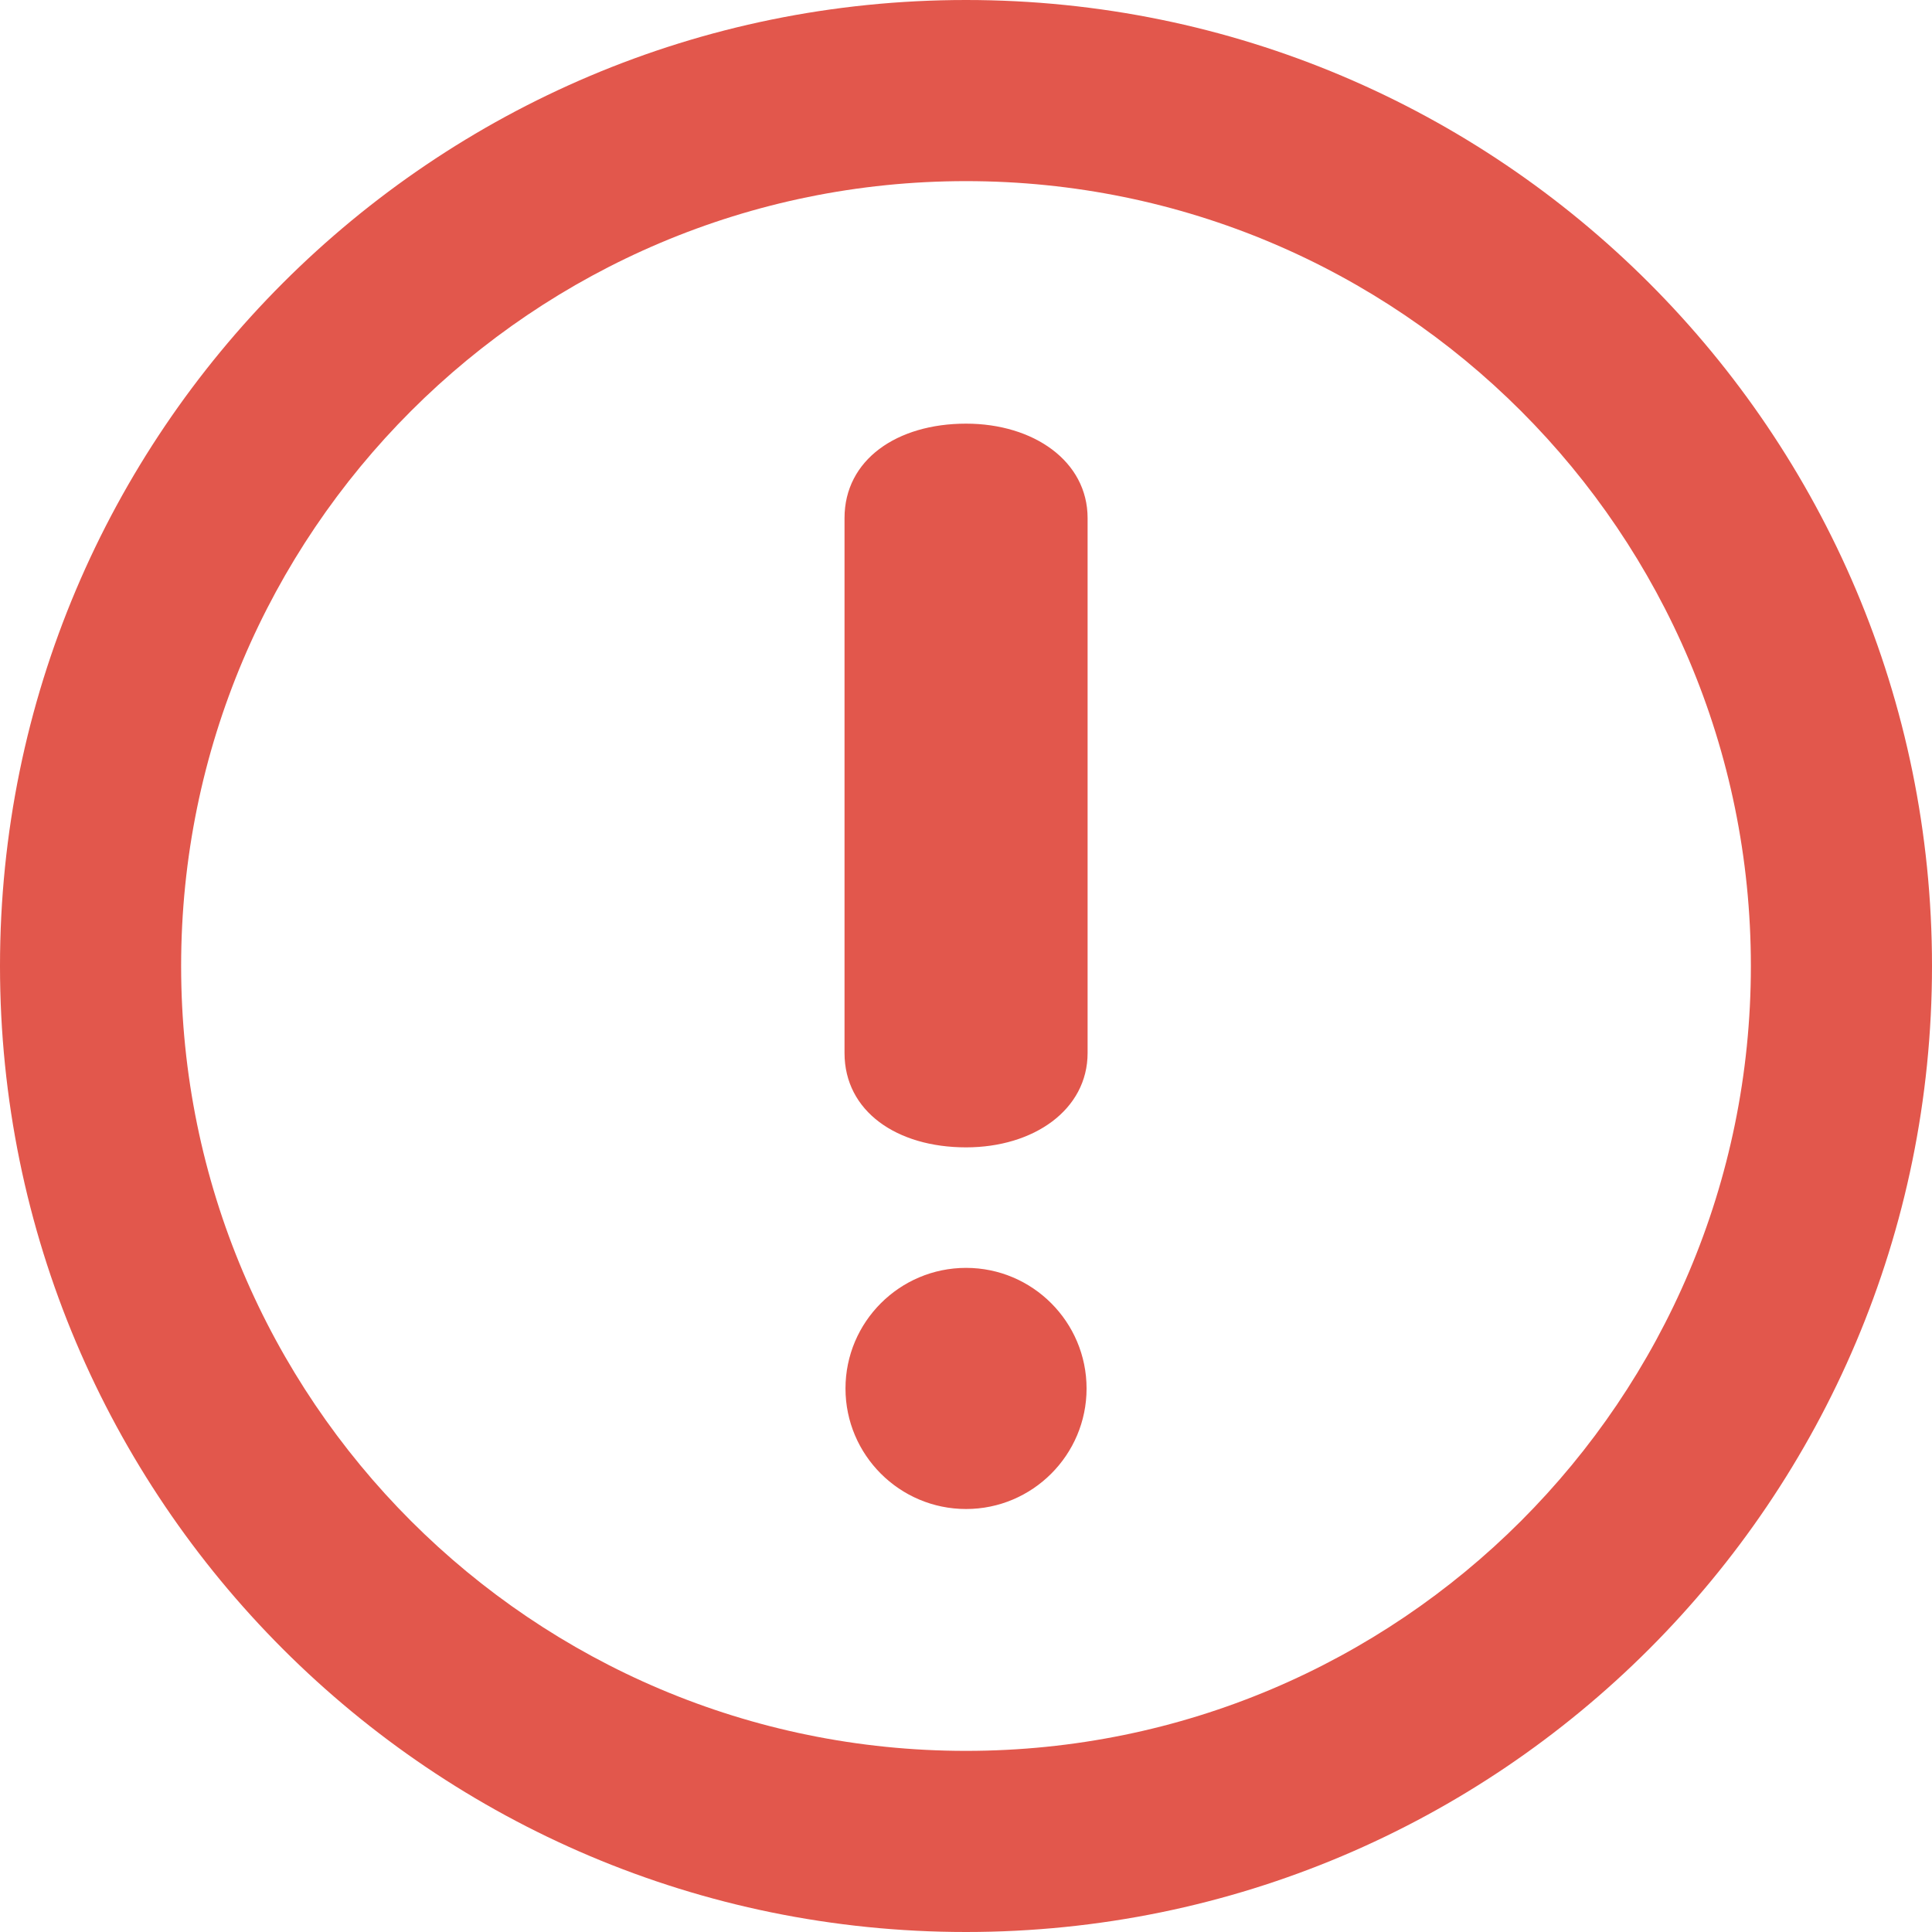
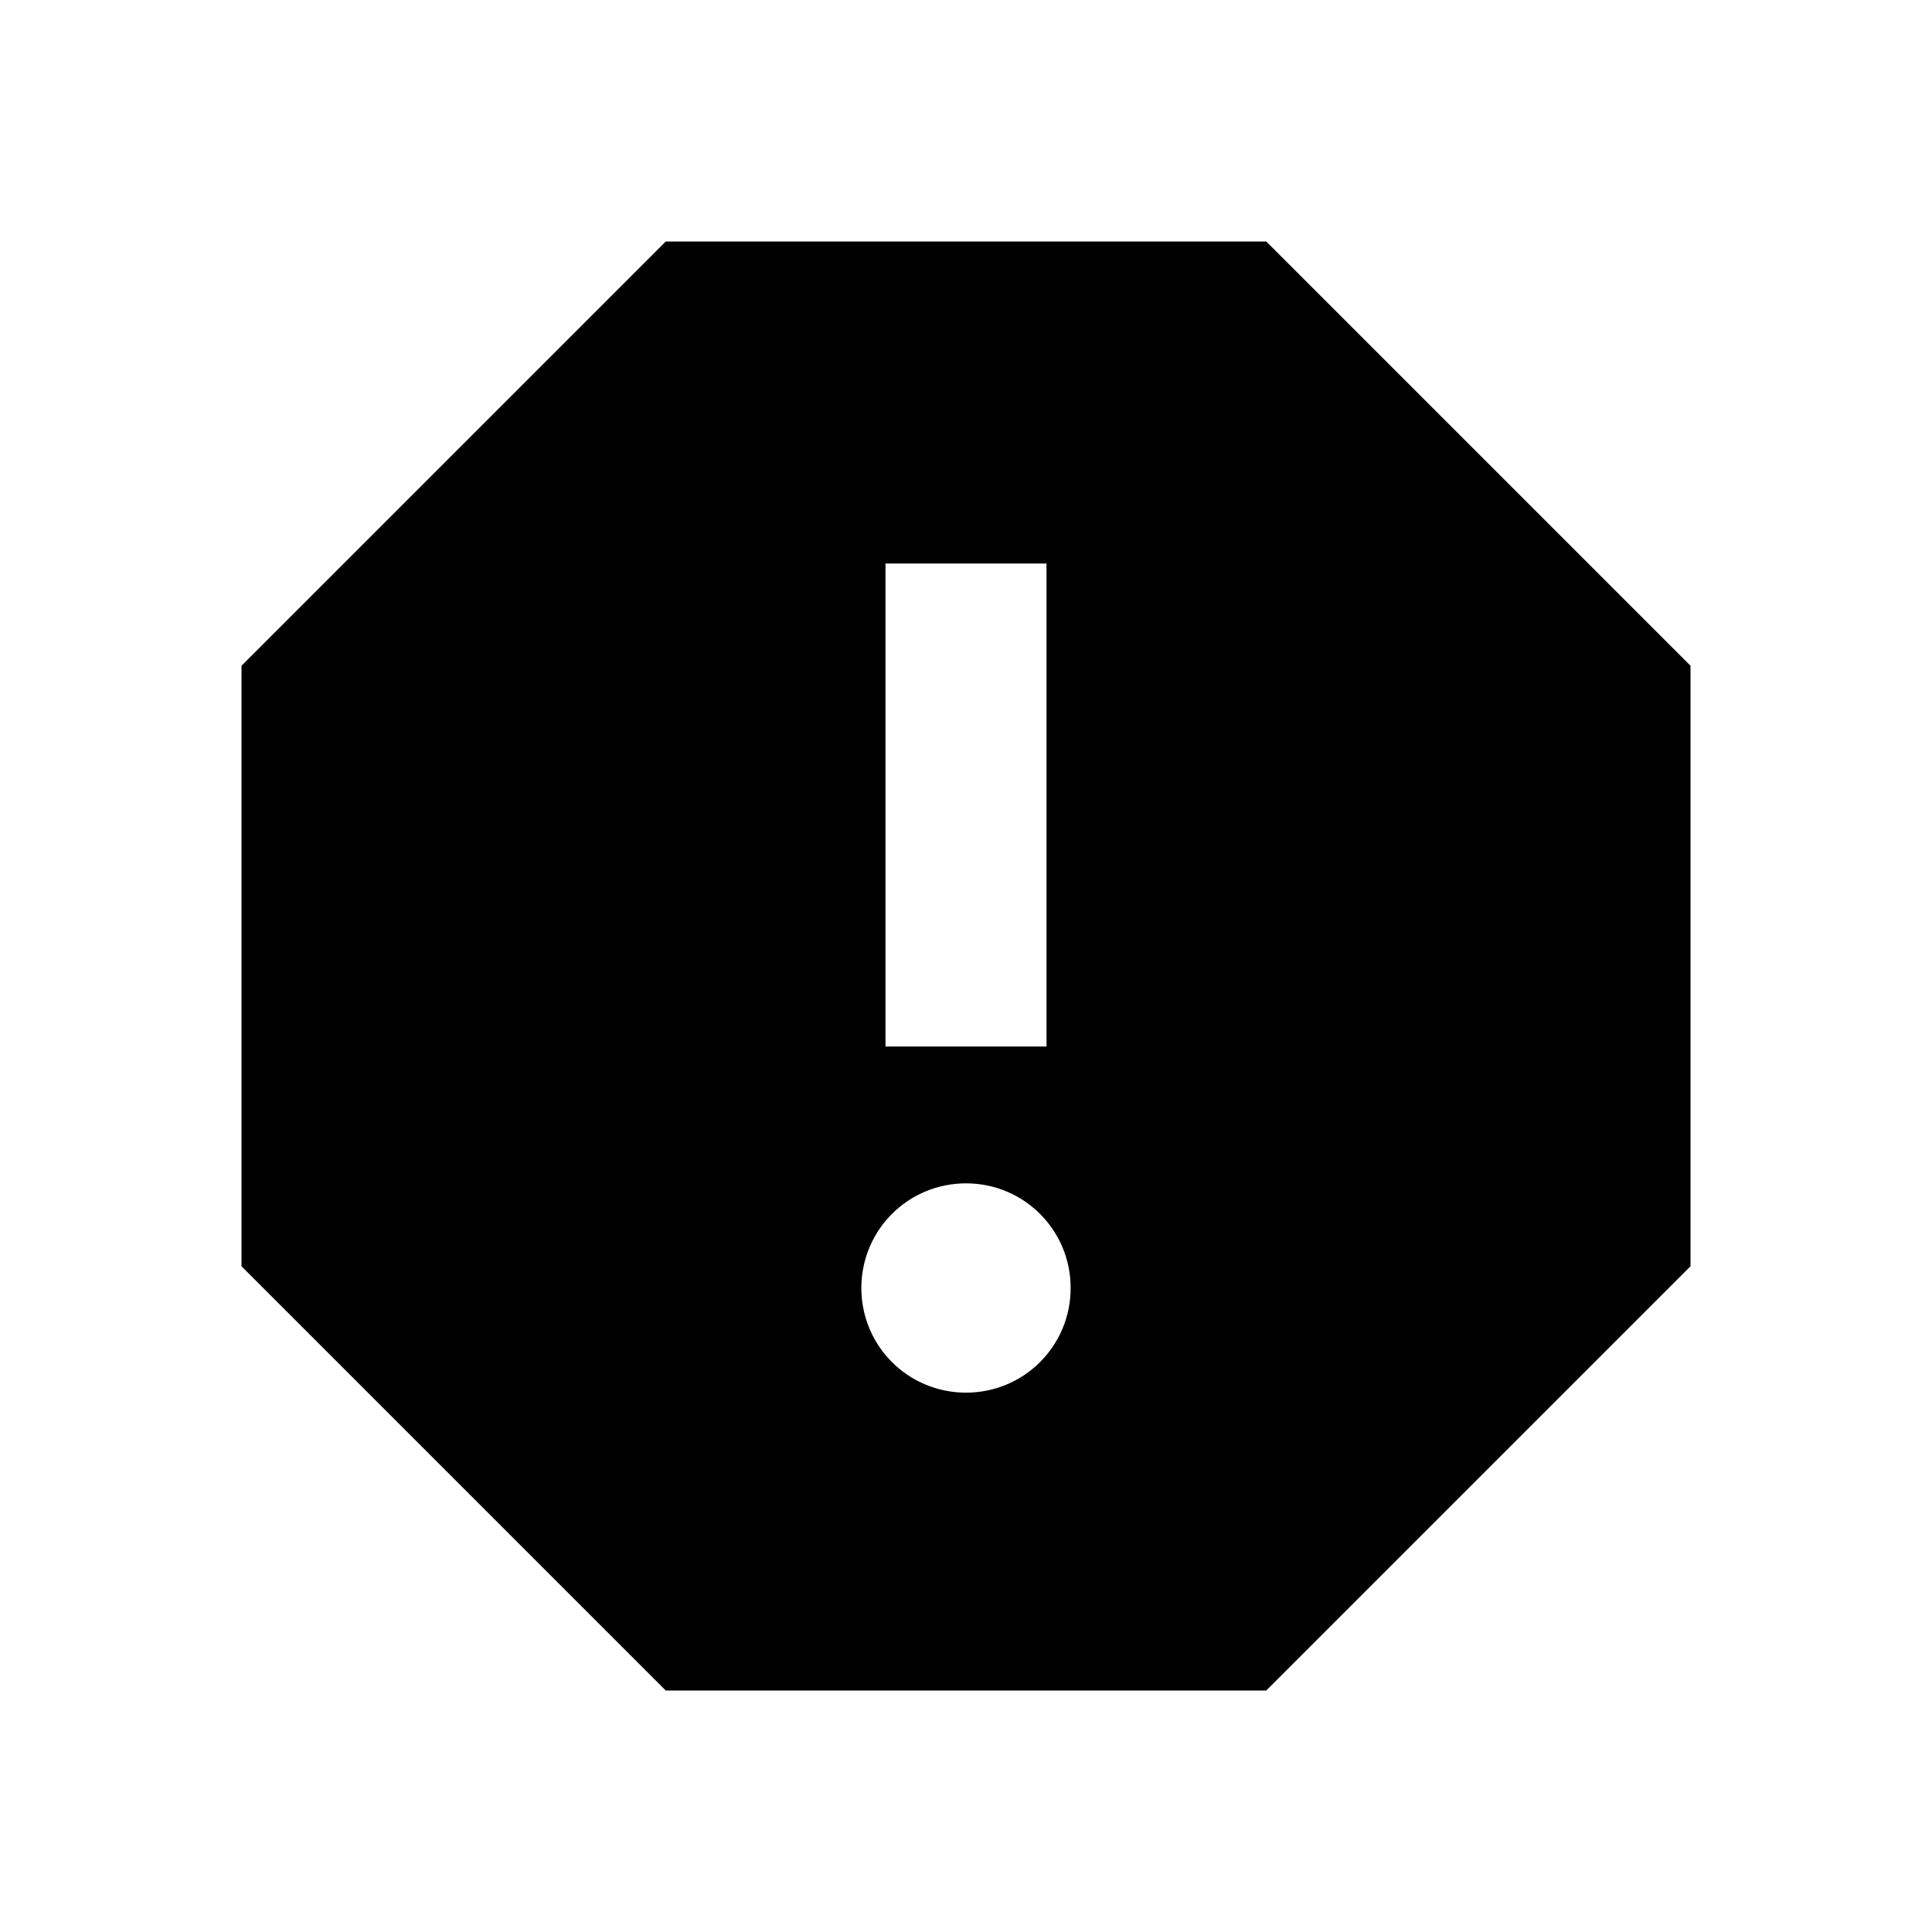
- <svg xmlns="http://www.w3.org/2000/svg" version="1.1" id="Layer_1" x="0px" y="0px" viewBox="0 0 286.054 286.054" style="enable-background:new 0 0 286.054 286.054;" xml:space="preserve">
-   <g>
-     <path style="fill:#E2574C;" d="M143.027,0C64.04,0,0,64.04,0,143.027c0,78.996,64.04,143.027,143.027,143.027   c78.996,0,143.027-64.022,143.027-143.027C286.054,64.04,222.022,0,143.027,0z M143.027,259.236   c-64.183,0-116.209-52.026-116.209-116.209S78.844,26.818,143.027,26.818s116.209,52.026,116.209,116.209   S207.21,259.236,143.027,259.236z M143.036,62.726c-10.244,0-17.995,5.346-17.995,13.981v79.201c0,8.644,7.75,13.972,17.995,13.972   c9.994,0,17.995-5.551,17.995-13.972V76.707C161.03,68.277,153.03,62.726,143.036,62.726z M143.036,187.723   c-9.842,0-17.852,8.01-17.852,17.86c0,9.833,8.01,17.843,17.852,17.843s17.843-8.01,17.843-17.843   C160.878,195.732,152.878,187.723,143.036,187.723z" />
-   </g>
-   <g>
- </g>
-   <g>
- </g>
-   <g>
- </g>
-   <g>
- </g>
-   <g>
- </g>
-   <g>
- </g>
-   <g>
- </g>
-   <g>
- </g>
-   <g>
- </g>
-   <g>
- </g>
-   <g>
- </g>
-   <g>
- </g>
-   <g>
- </g>
-   <g>
- </g>
-   <g>
- </g>
+ <svg xmlns="http://www.w3.org/2000/svg" height="24px" viewBox="0 0 24 24" width="24px" fill="#000000">
+   <path d="M0 0h24v24H0z" fill="none" />
+   <path d="M15.73 3H8.27L3 8.27v7.46L8.27 21h7.46L21 15.73V8.27L15.73 3zM12 17.3c-.72 0-1.3-.58-1.3-1.3 0-.72.58-1.3 1.3-1.3.72 0 1.3.58 1.3 1.3 0 .72-.58 1.3-1.3 1.3zm1-4.3h-2V7h2v6z" />
</svg>
